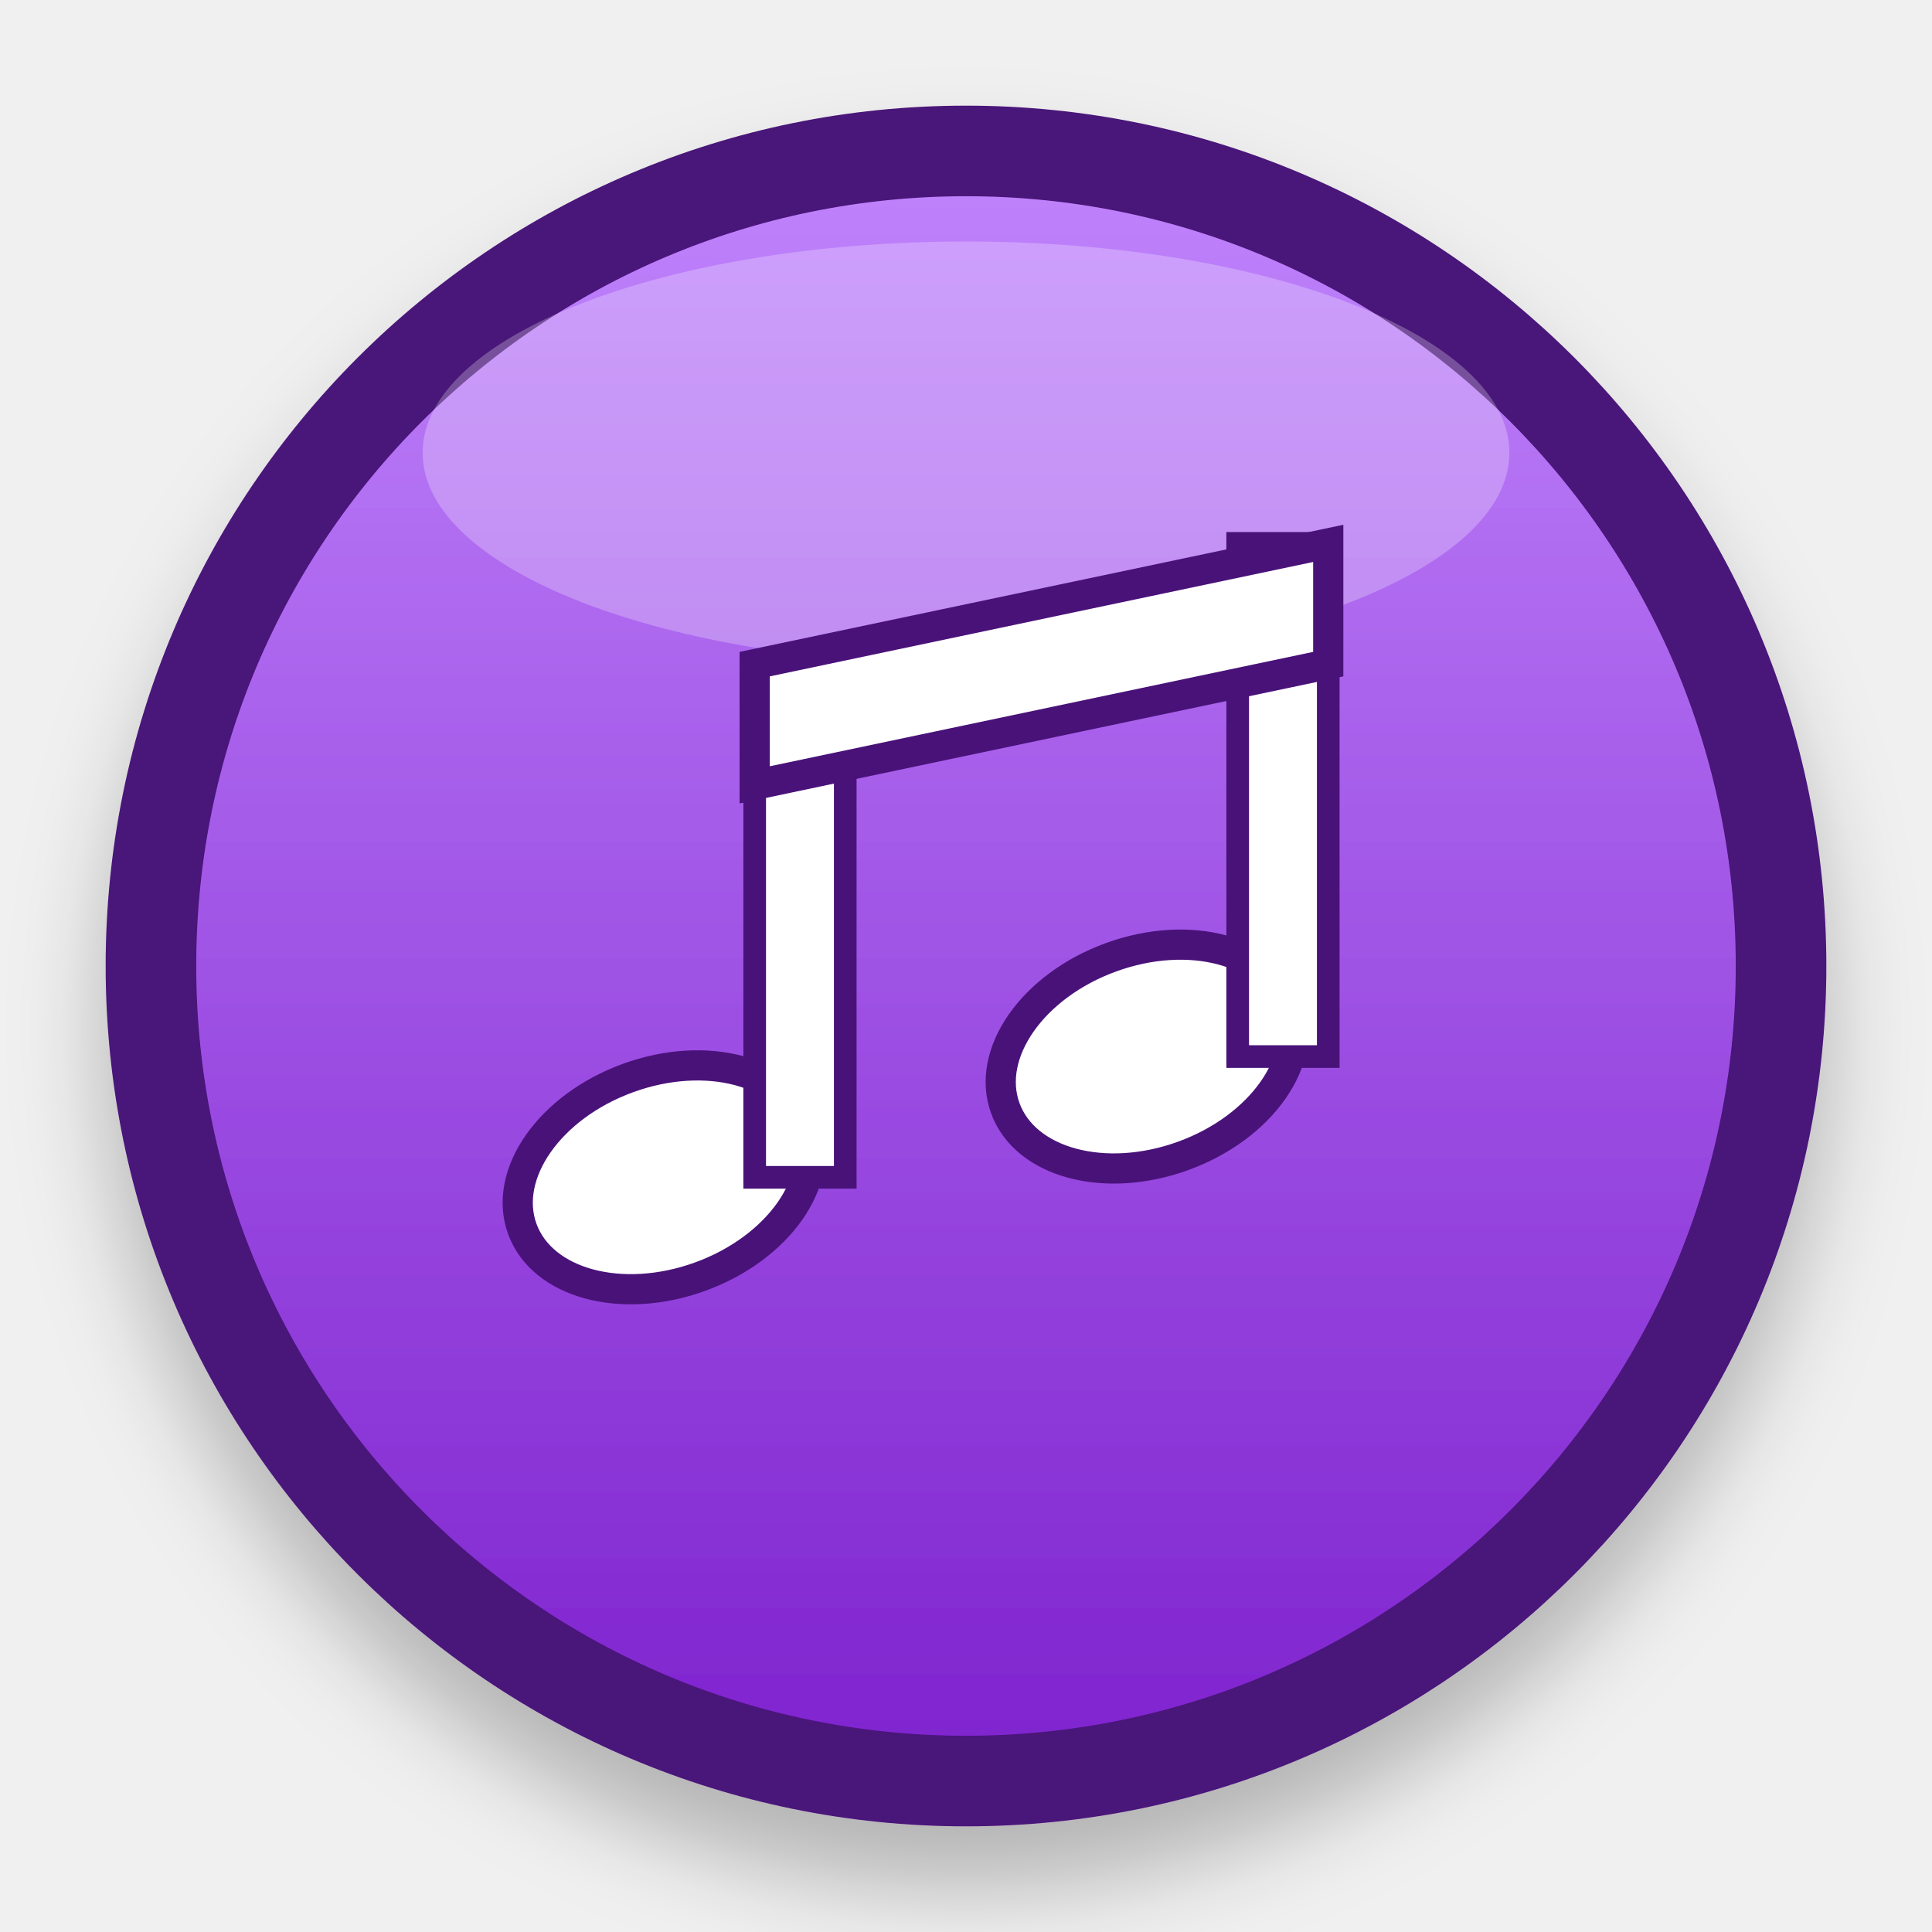
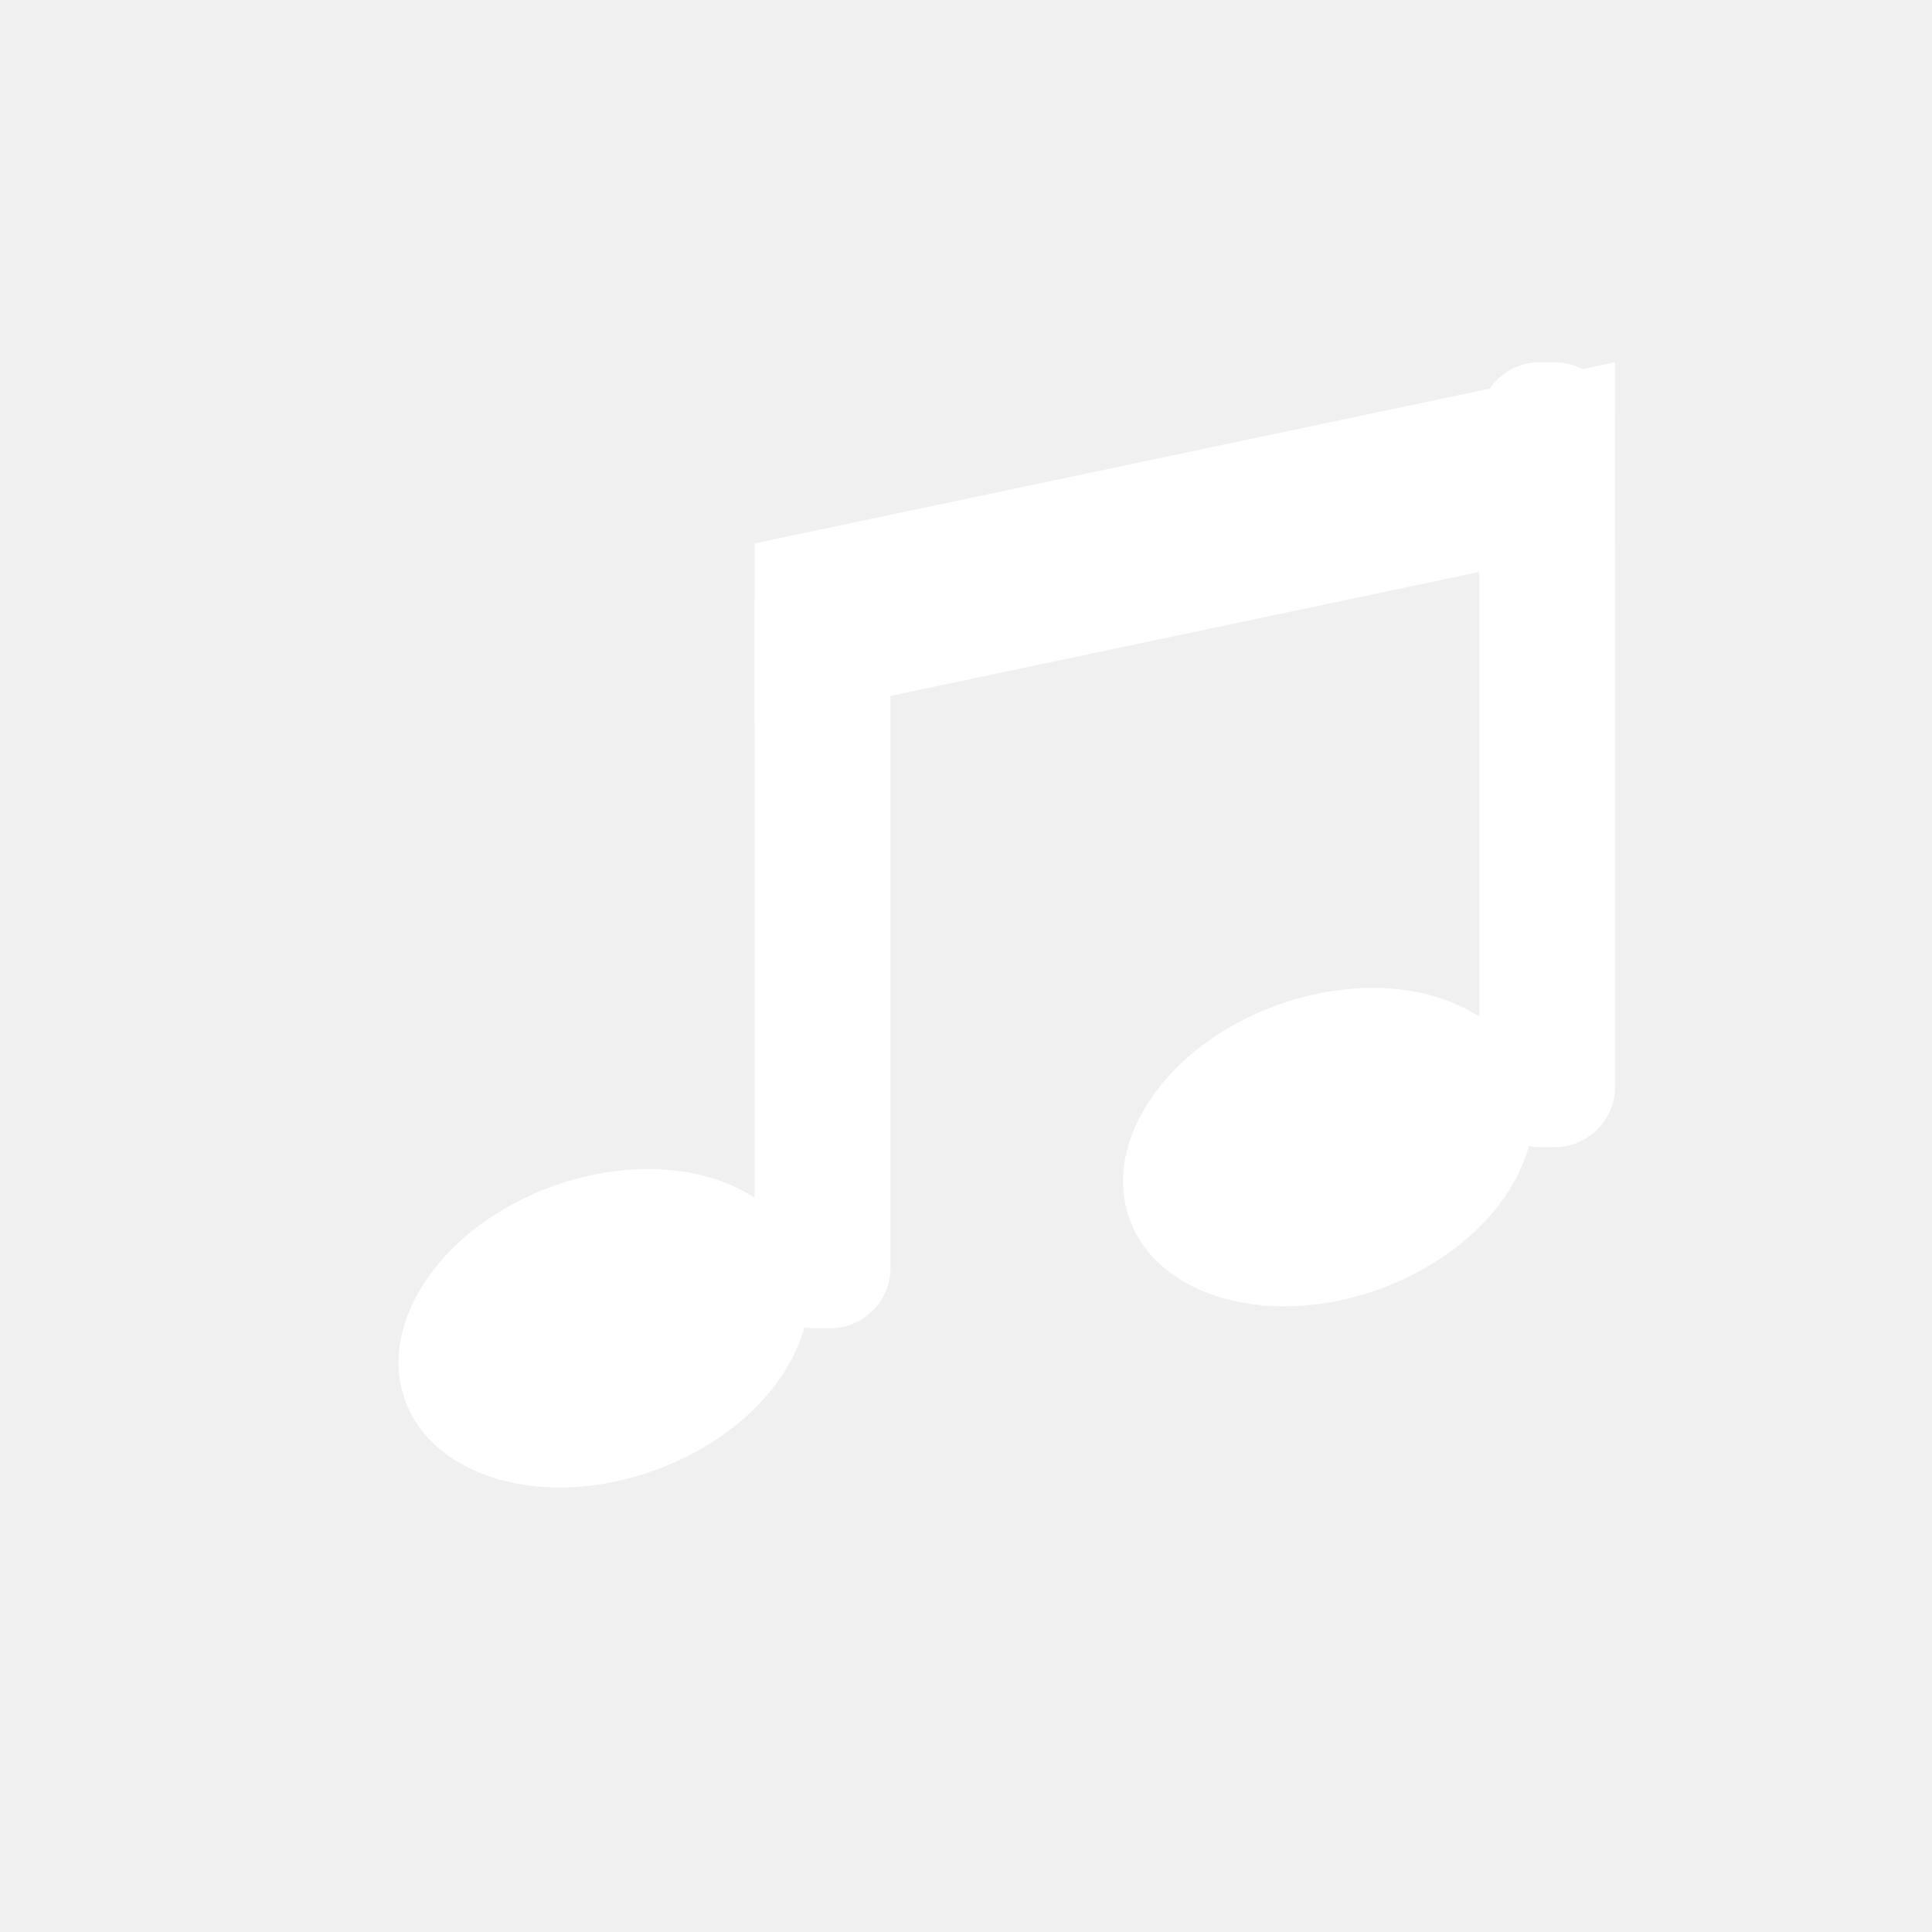
- <svg xmlns="http://www.w3.org/2000/svg" viewBox="0 0 128 128" width="128" height="128">
-   <defs>
-     <linearGradient id="bg_purple" x1="0" y1="0" x2="0" y2="1">
-       <stop offset="0%" stop-color="#c084fc" />
-       <stop offset="100%" stop-color="#7e22ce" />
-     </linearGradient>
-     <filter id="shadow" x="-20%" y="-20%" width="140%" height="140%">
-       <feDropShadow dx="0" dy="4" stdDeviation="3" flood-color="#000000" flood-opacity="0.25" />
-     </filter>
-   </defs>
-   <circle cx="64" cy="64" r="54" fill="url(#bg_purple)" stroke="#491279" stroke-width="6" filter="url(#shadow)" />
-   <ellipse cx="64" cy="30" rx="36" ry="14" fill="#ffffff" fill-opacity="0.25" />
-   <path d="M44 76 C44 70 50 66 56 68 L56 42 L84 36 L84 64 C84 58 90 54 96 56" fill="none" />
-   <ellipse cx="44" cy="78" rx="10" ry="7" transform="rotate(-20 44 78)" fill="#ffffff" stroke="#491279" stroke-width="2" />
-   <rect x="50" y="44" width="6" height="34" fill="#ffffff" stroke="#491279" stroke-width="1.5" />
-   <ellipse cx="76" cy="70" rx="10" ry="7" transform="rotate(-20 76 70)" fill="#ffffff" stroke="#491279" stroke-width="2" />
-   <rect x="82" y="36" width="6" height="34" fill="#ffffff" stroke="#491279" stroke-width="1.5" />
-   <polygon points="50,44 88,36 88,44 50,52" fill="#ffffff" stroke="#491279" stroke-width="2" />
+ <svg xmlns="http://www.w3.org/2000/svg" viewBox="0 0 64 64" width="64" height="64">
+   <ellipse cx="20" cy="44" rx="7" ry="5" transform="rotate(-20 20 44)" fill="#ffffff" />
+   <rect x="25" y="18" width="4.5" height="26" rx="2" fill="#ffffff" />
+   <ellipse cx="44" cy="38" rx="7" ry="5" transform="rotate(-20 44 38)" fill="#ffffff" />
+   <rect x="49" y="12" width="4.5" height="26" rx="2" fill="#ffffff" />
+   <polygon points="25,18 53.5,12 53.5,18 25,24" fill="#ffffff" />
</svg>
